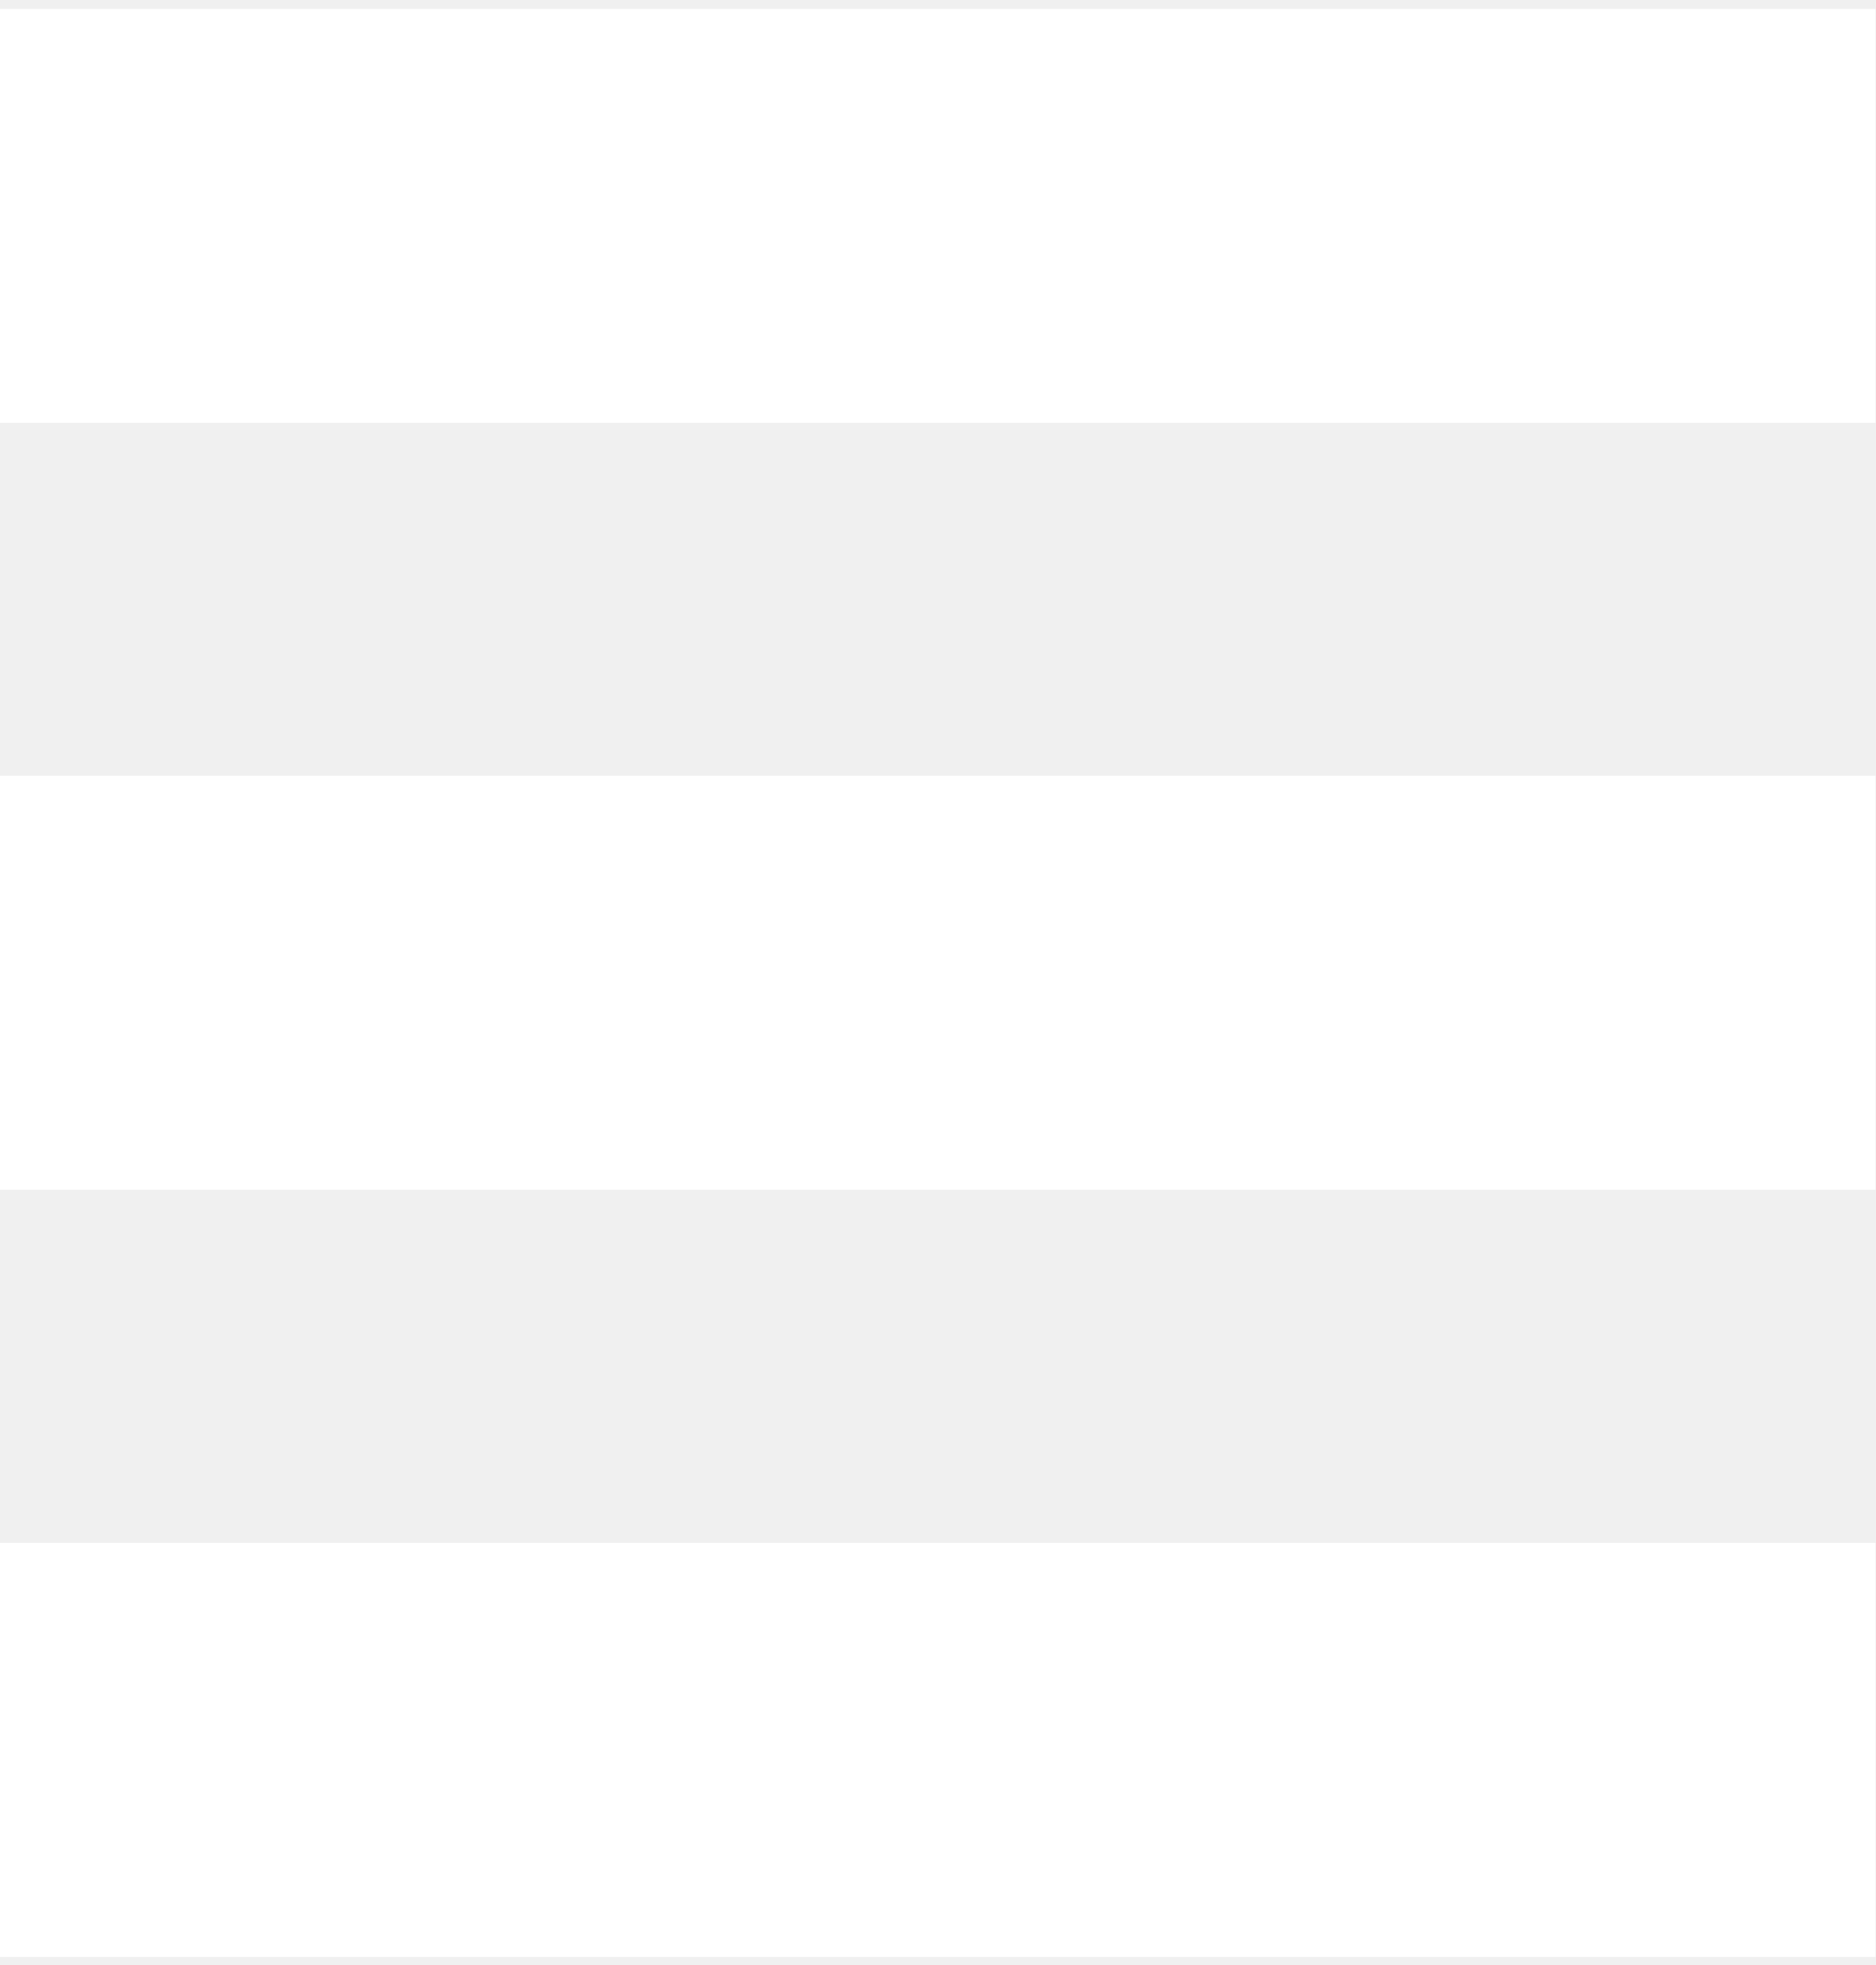
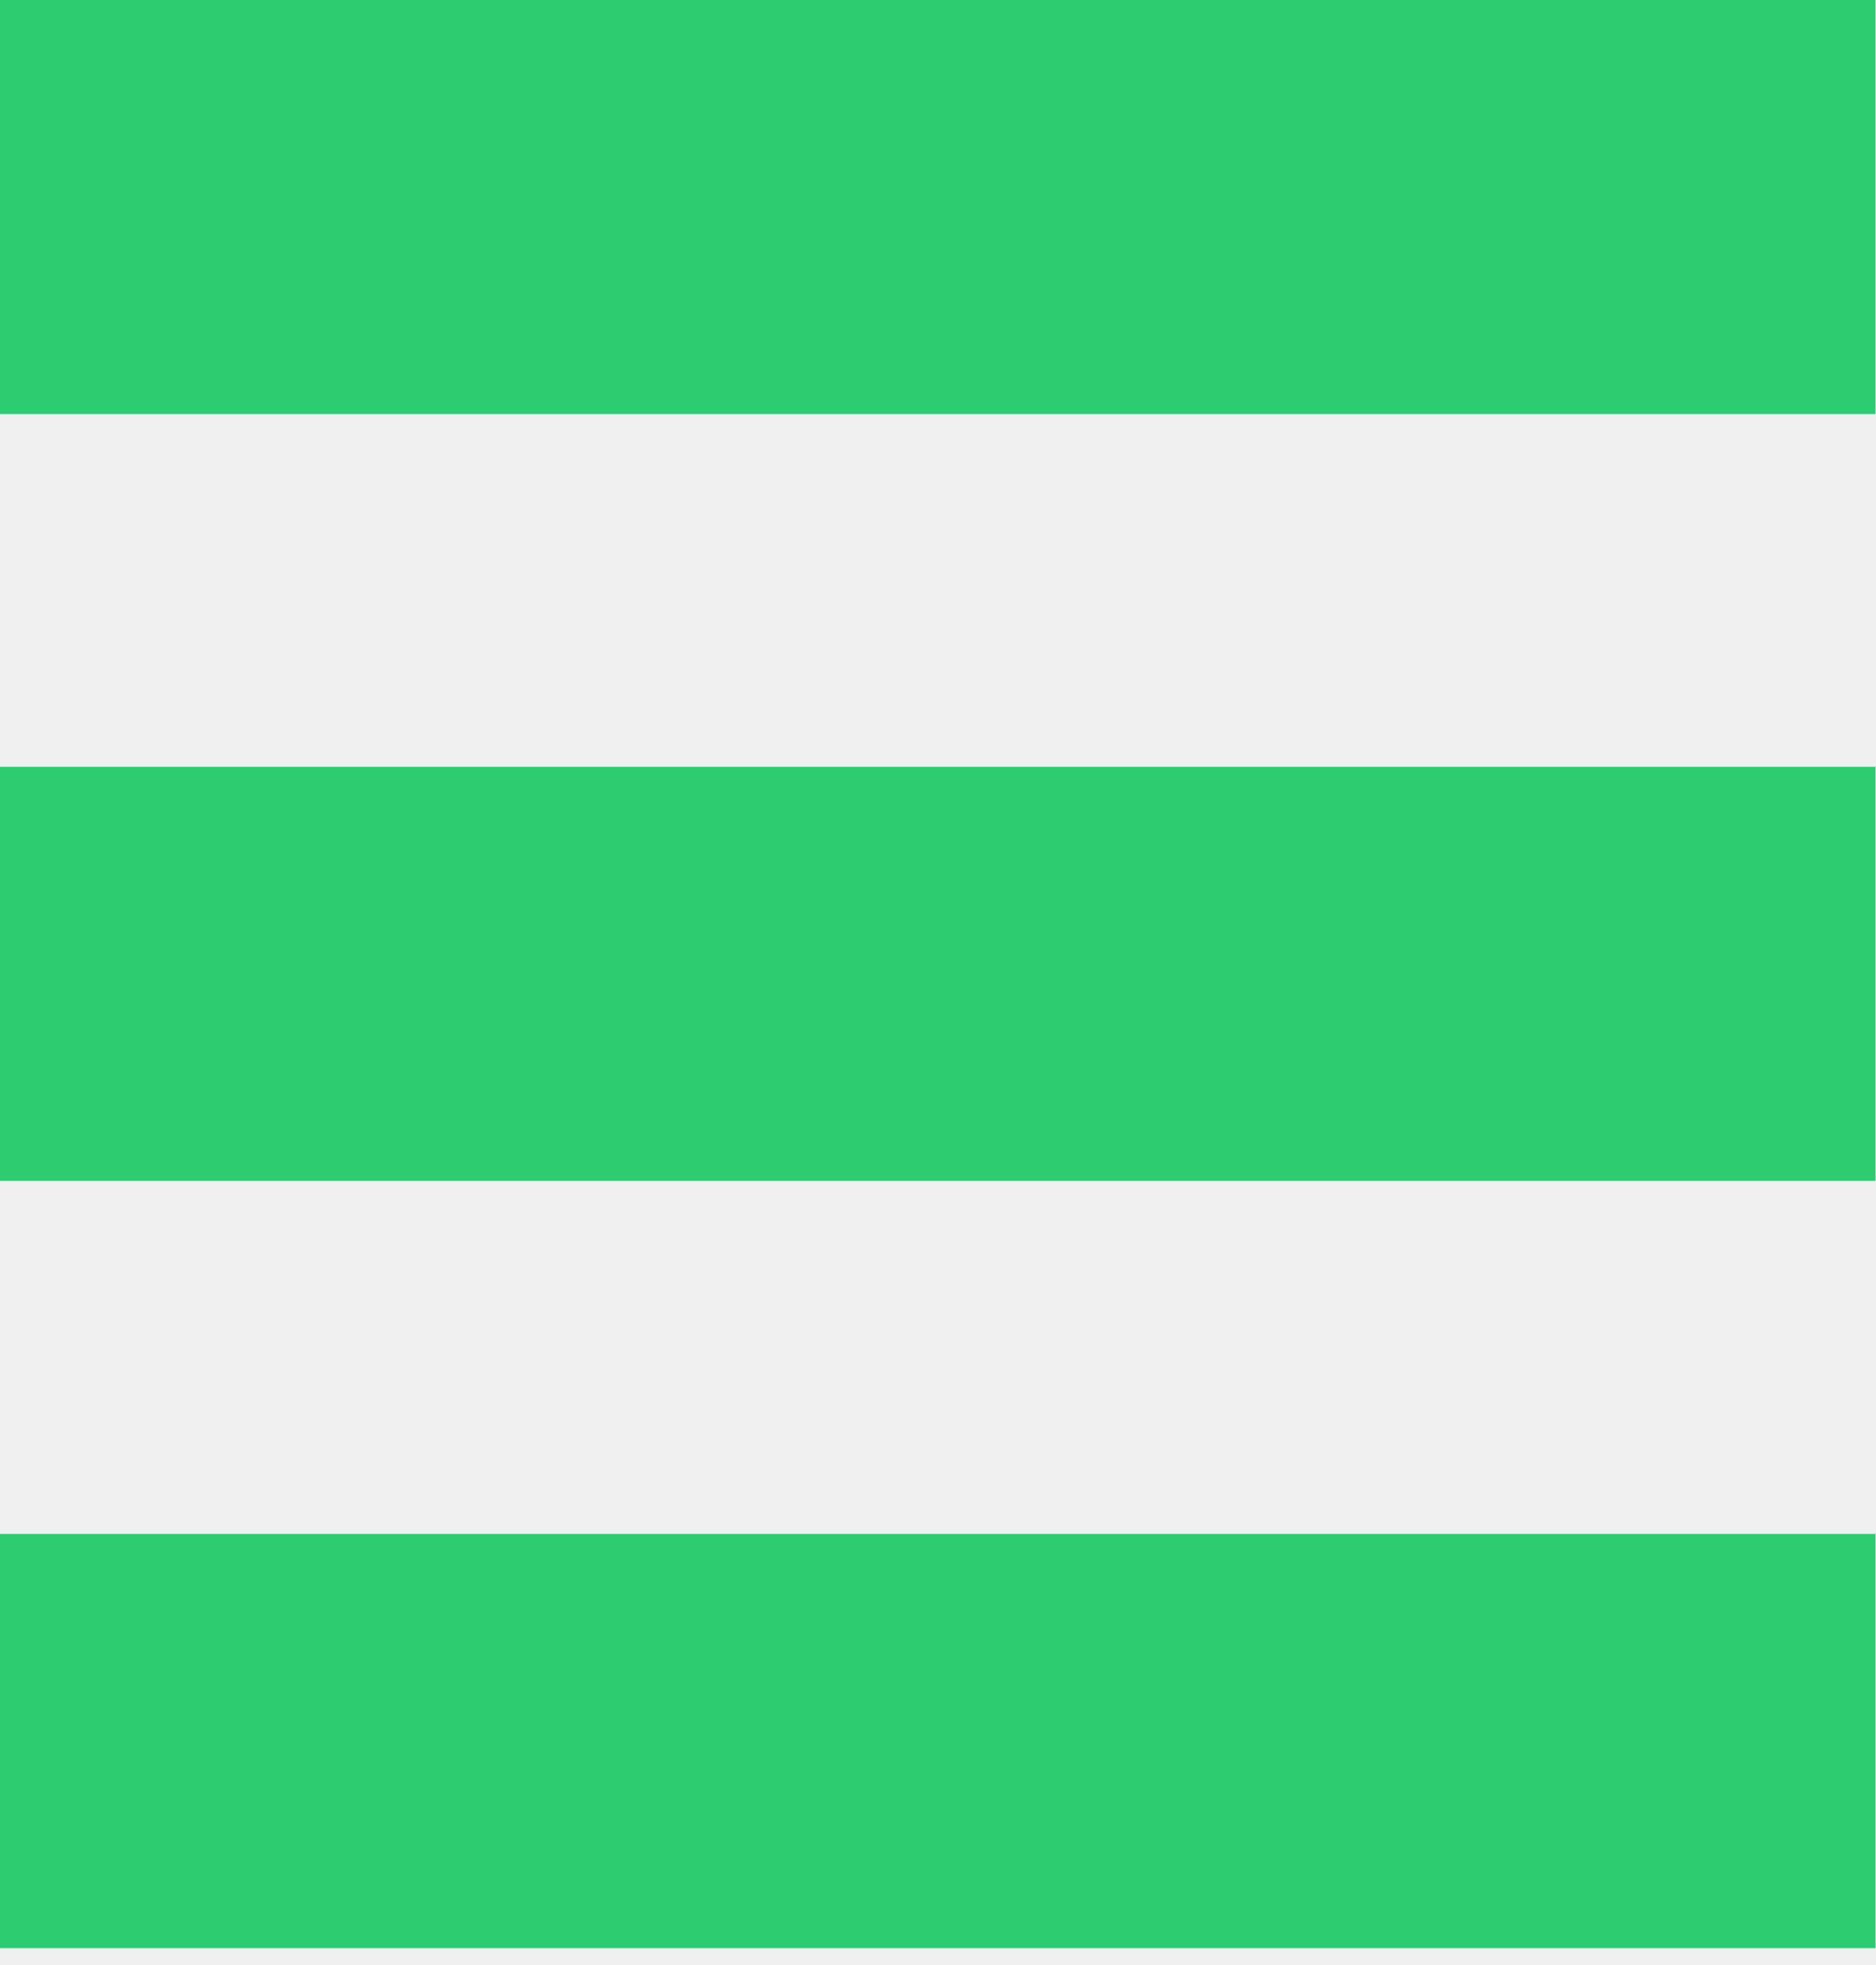
- <svg xmlns="http://www.w3.org/2000/svg" version="1.1" id="Your_Icon" x="0px" y="0px" width="21px" height="22px" viewBox="0 78.613 21 22" enable-background="new 0 78.613 21 22" xml:space="preserve">
-   <path fill="#FFFFFF" d="M0,100.713" />
-   <rect y="78.713" fill="#FFFFFF" width="21" height="4.634" />
-   <rect y="87.298" fill="#FFFFFF" width="21" height="4.636" />
-   <rect y="95.887" fill="#FFFFFF" width="21" height="4.636" />
+ <svg xmlns="http://www.w3.org/2000/svg" version="1.1" id="Your_Icon" x="0px" y="0px" width="21px" height="22px" viewBox="0 0 21 22" enable-background="new 0 0 21 22" xml:space="preserve">
+   <path display="none" fill="#2ECC71" d="M0,22" />
+   <rect fill="#2ECC71" width="21" height="4.635" />
+   <rect y="8.585" fill="#2ECC71" width="21" height="4.636" />
+   <rect y="17.174" fill="#2ECC71" width="21" height="4.637" />
</svg>
